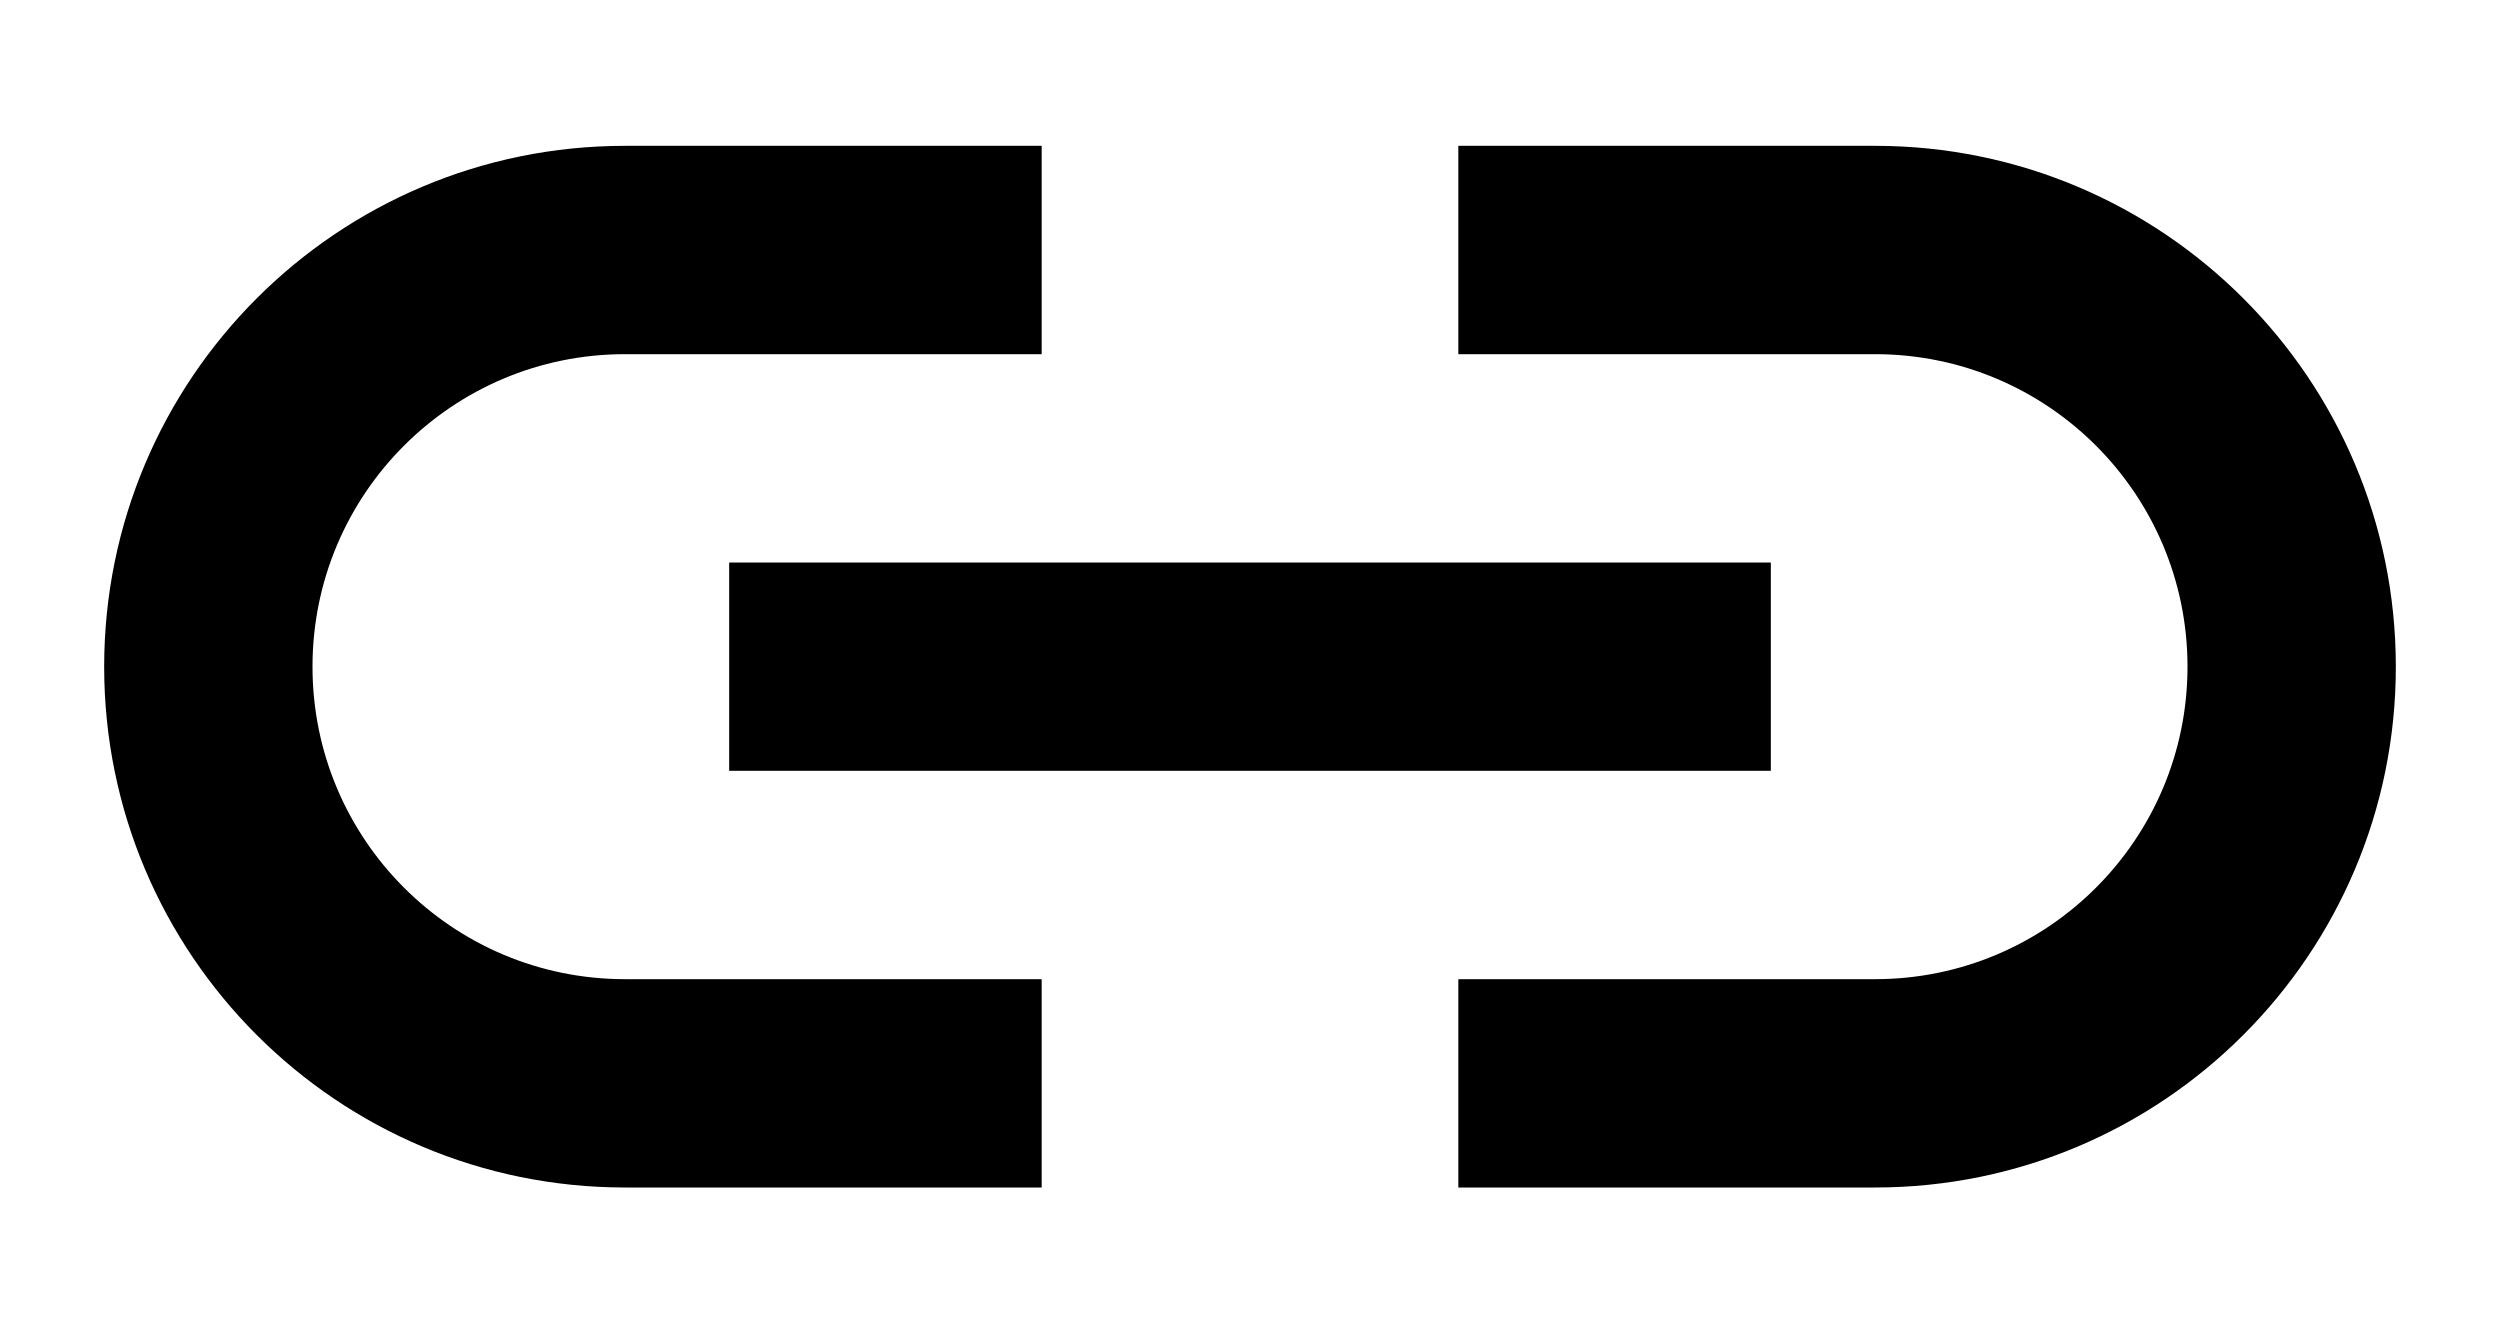
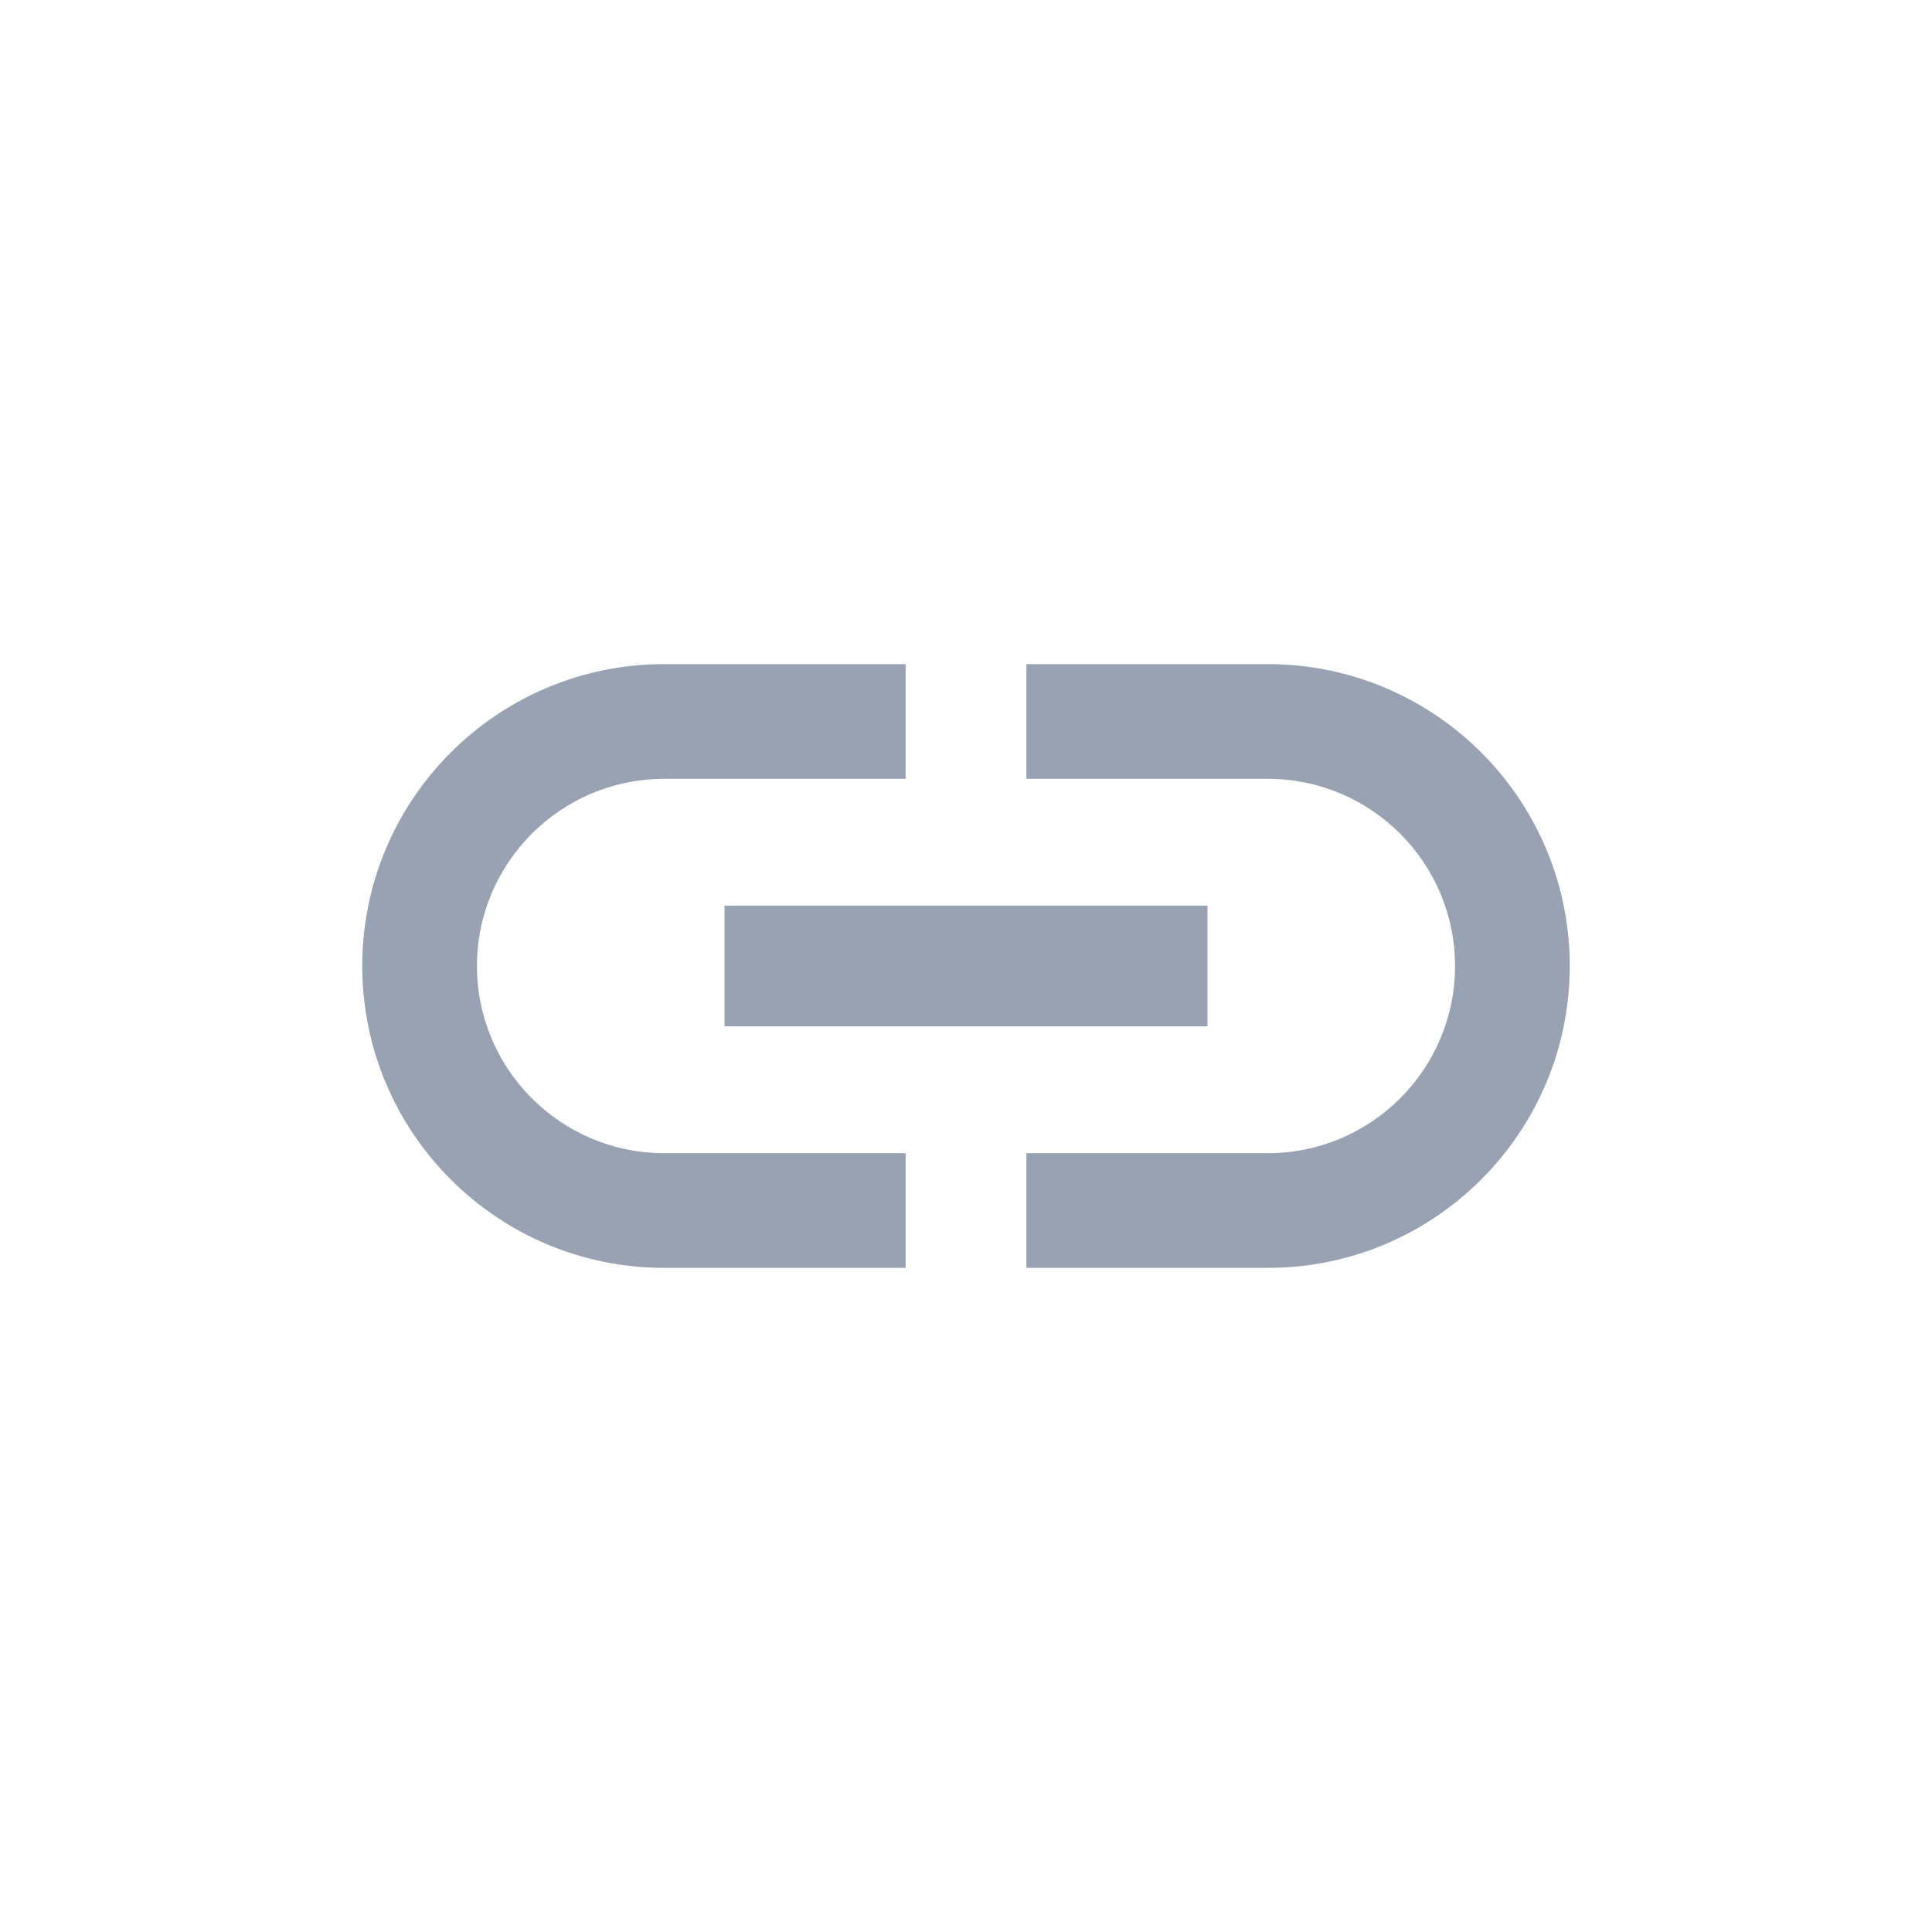
- <svg xmlns="http://www.w3.org/2000/svg" viewBox="0 0 15 8" fill="none">
-   <path fill-rule="evenodd" clip-rule="evenodd" d="M8.75 2.125V0.875H11.25C12.976 0.875 14.375 2.274 14.375 4C14.375 5.726 12.976 7.125 11.25 7.125H8.75V5.875H11.25C12.286 5.875 13.125 5.036 13.125 4C13.125 2.964 12.286 2.125 11.25 2.125H8.75ZM6.25 5.875V7.125H3.75C2.024 7.125 0.625 5.726 0.625 4C0.625 2.274 2.024 0.875 3.75 0.875H6.25V2.125H3.75C2.714 2.125 1.875 2.964 1.875 4C1.875 5.036 2.714 5.875 3.75 5.875H6.25ZM4.375 4.625V3.375H10.625V4.625H4.375Z" fill="currentColor" />
+ <svg xmlns="http://www.w3.org/2000/svg" width="32" height="32" viewBox="0 0 32 32" fill="none">
+   <path d="M7.9 16C7.9 14.29 9.29 12.9 11 12.9H15V11H11C8.24 11 6 13.24 6 16C6 18.76 8.24 21 11 21H15V19.1H11C9.29 19.1 7.9 17.71 7.9 16ZM12 17H20V15H12V17ZM21 11H17V12.9H21C22.71 12.9 24.1 14.29 24.1 16C24.1 17.71 22.71 19.1 21 19.1H17V21H21C23.76 21 26 18.76 26 16C26 13.24 23.76 11 21 11Z" fill="#98A2B3" />
</svg>
